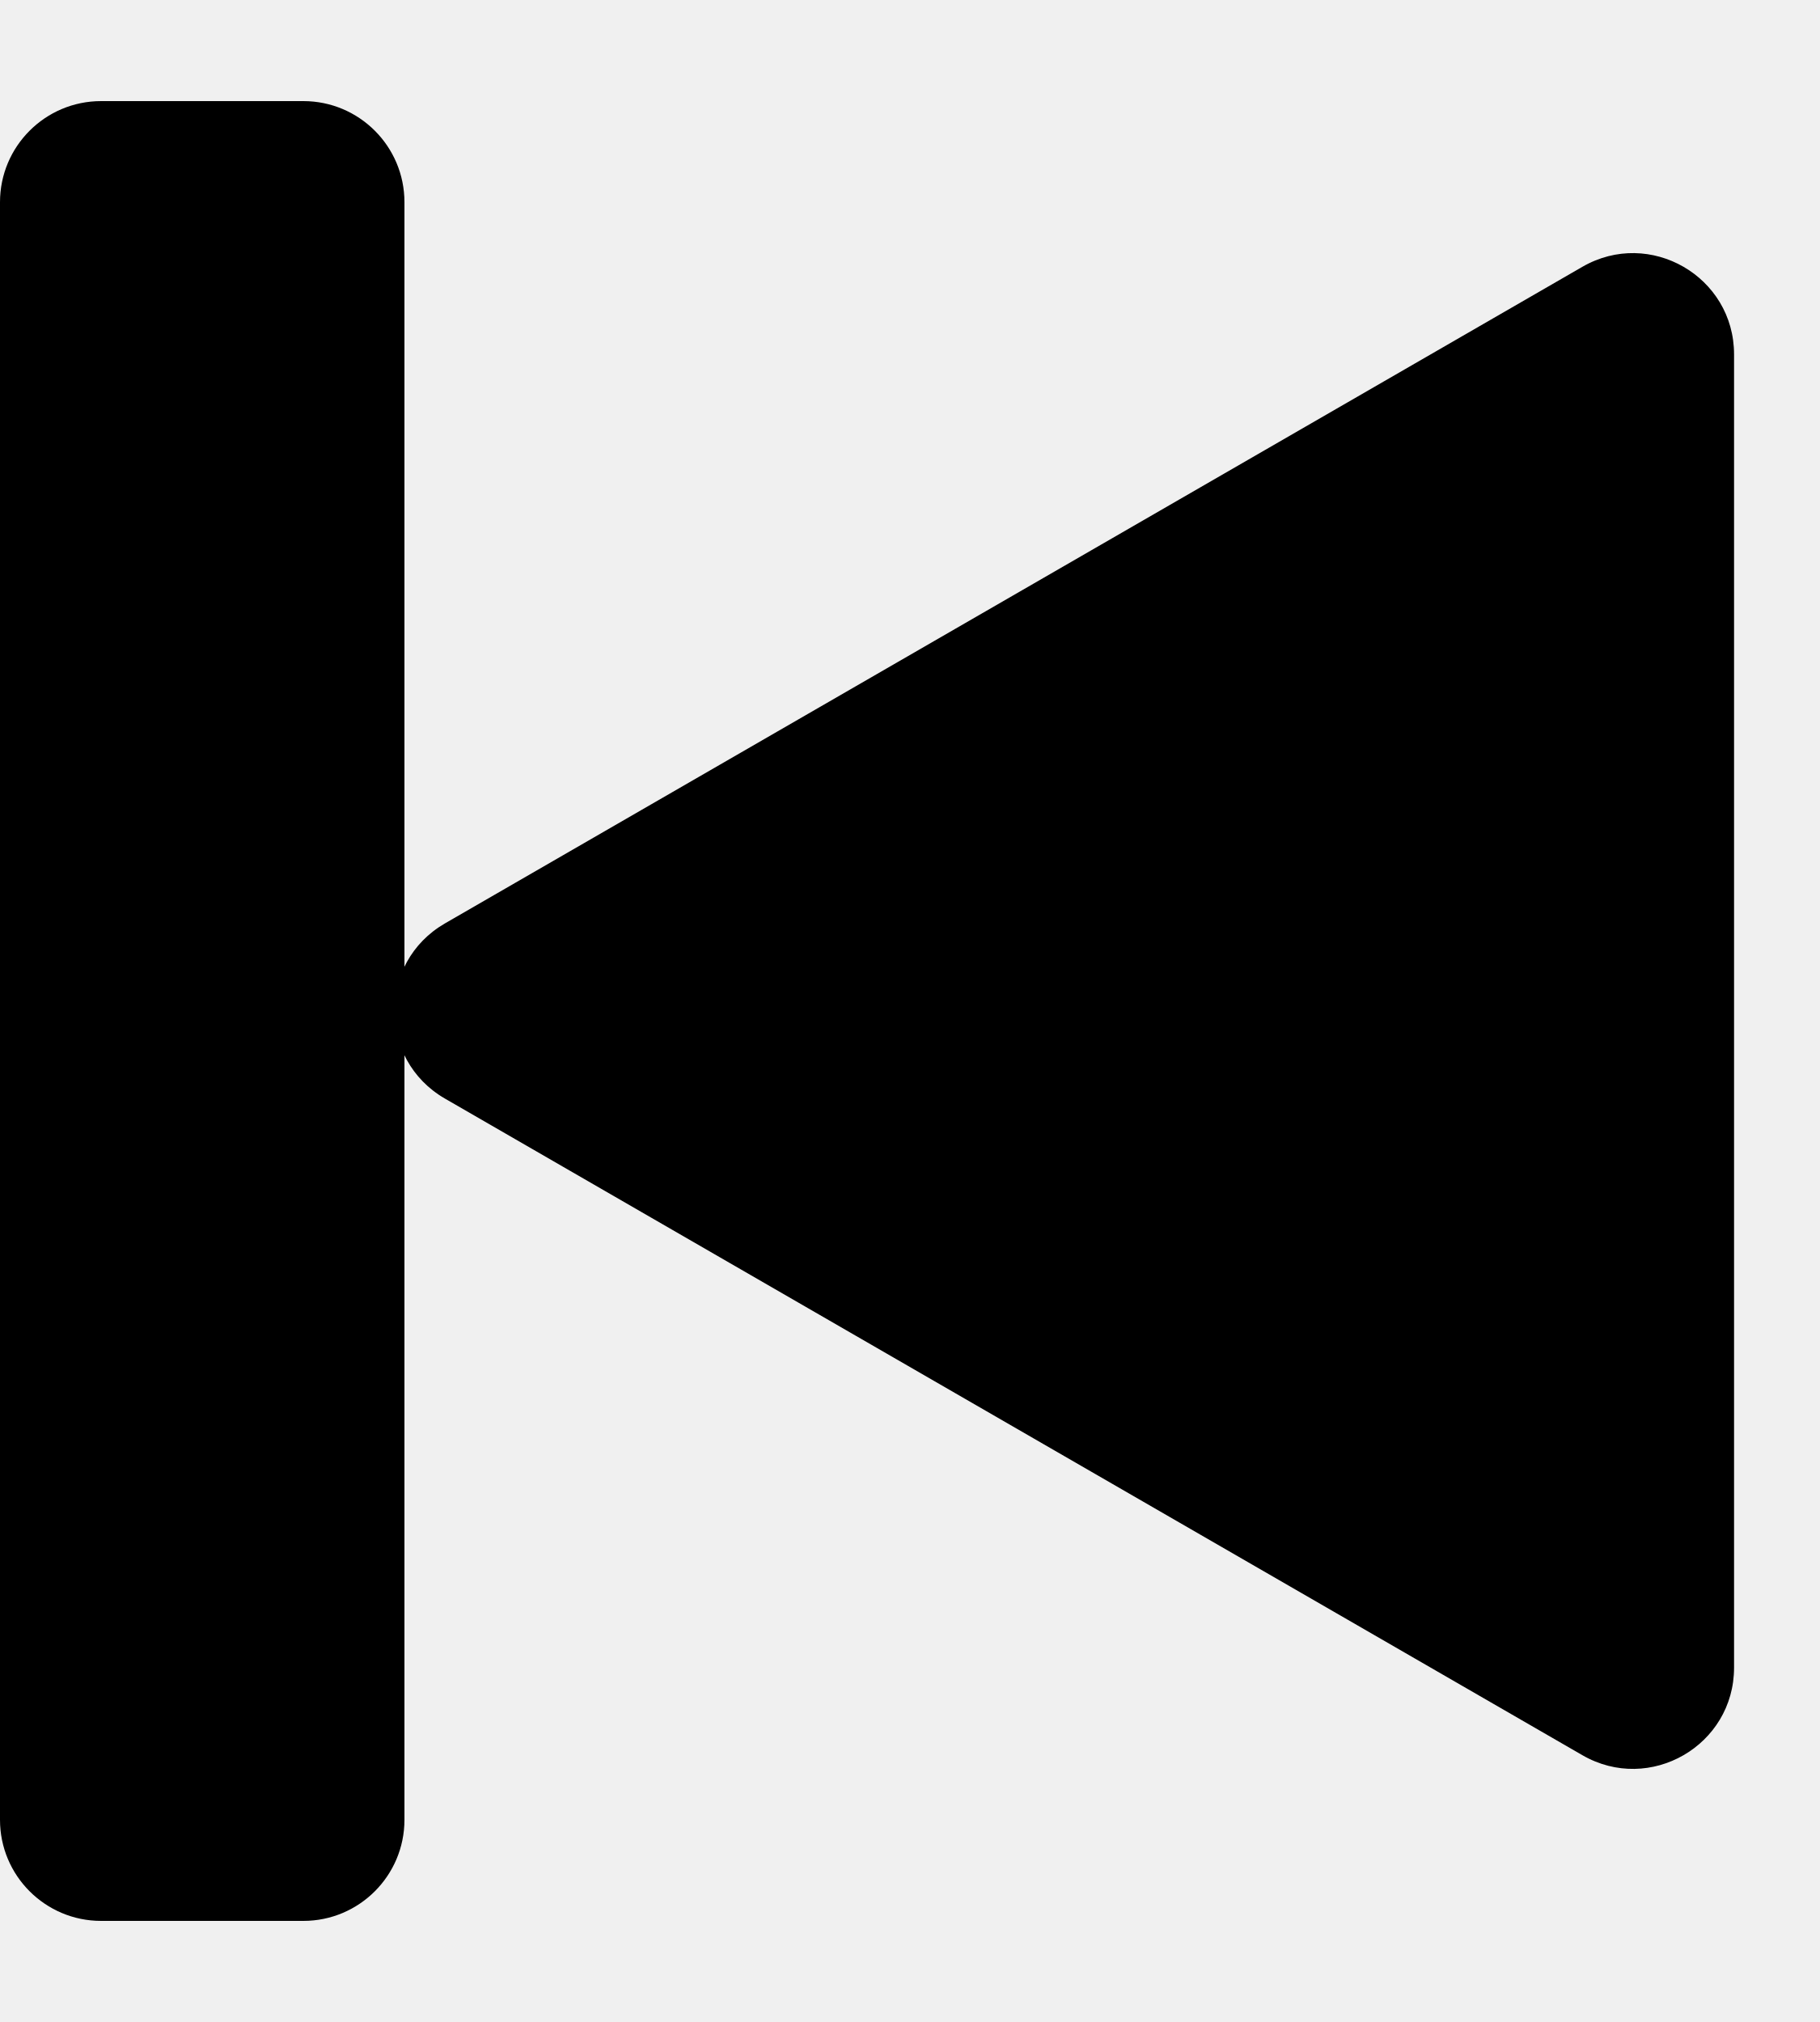
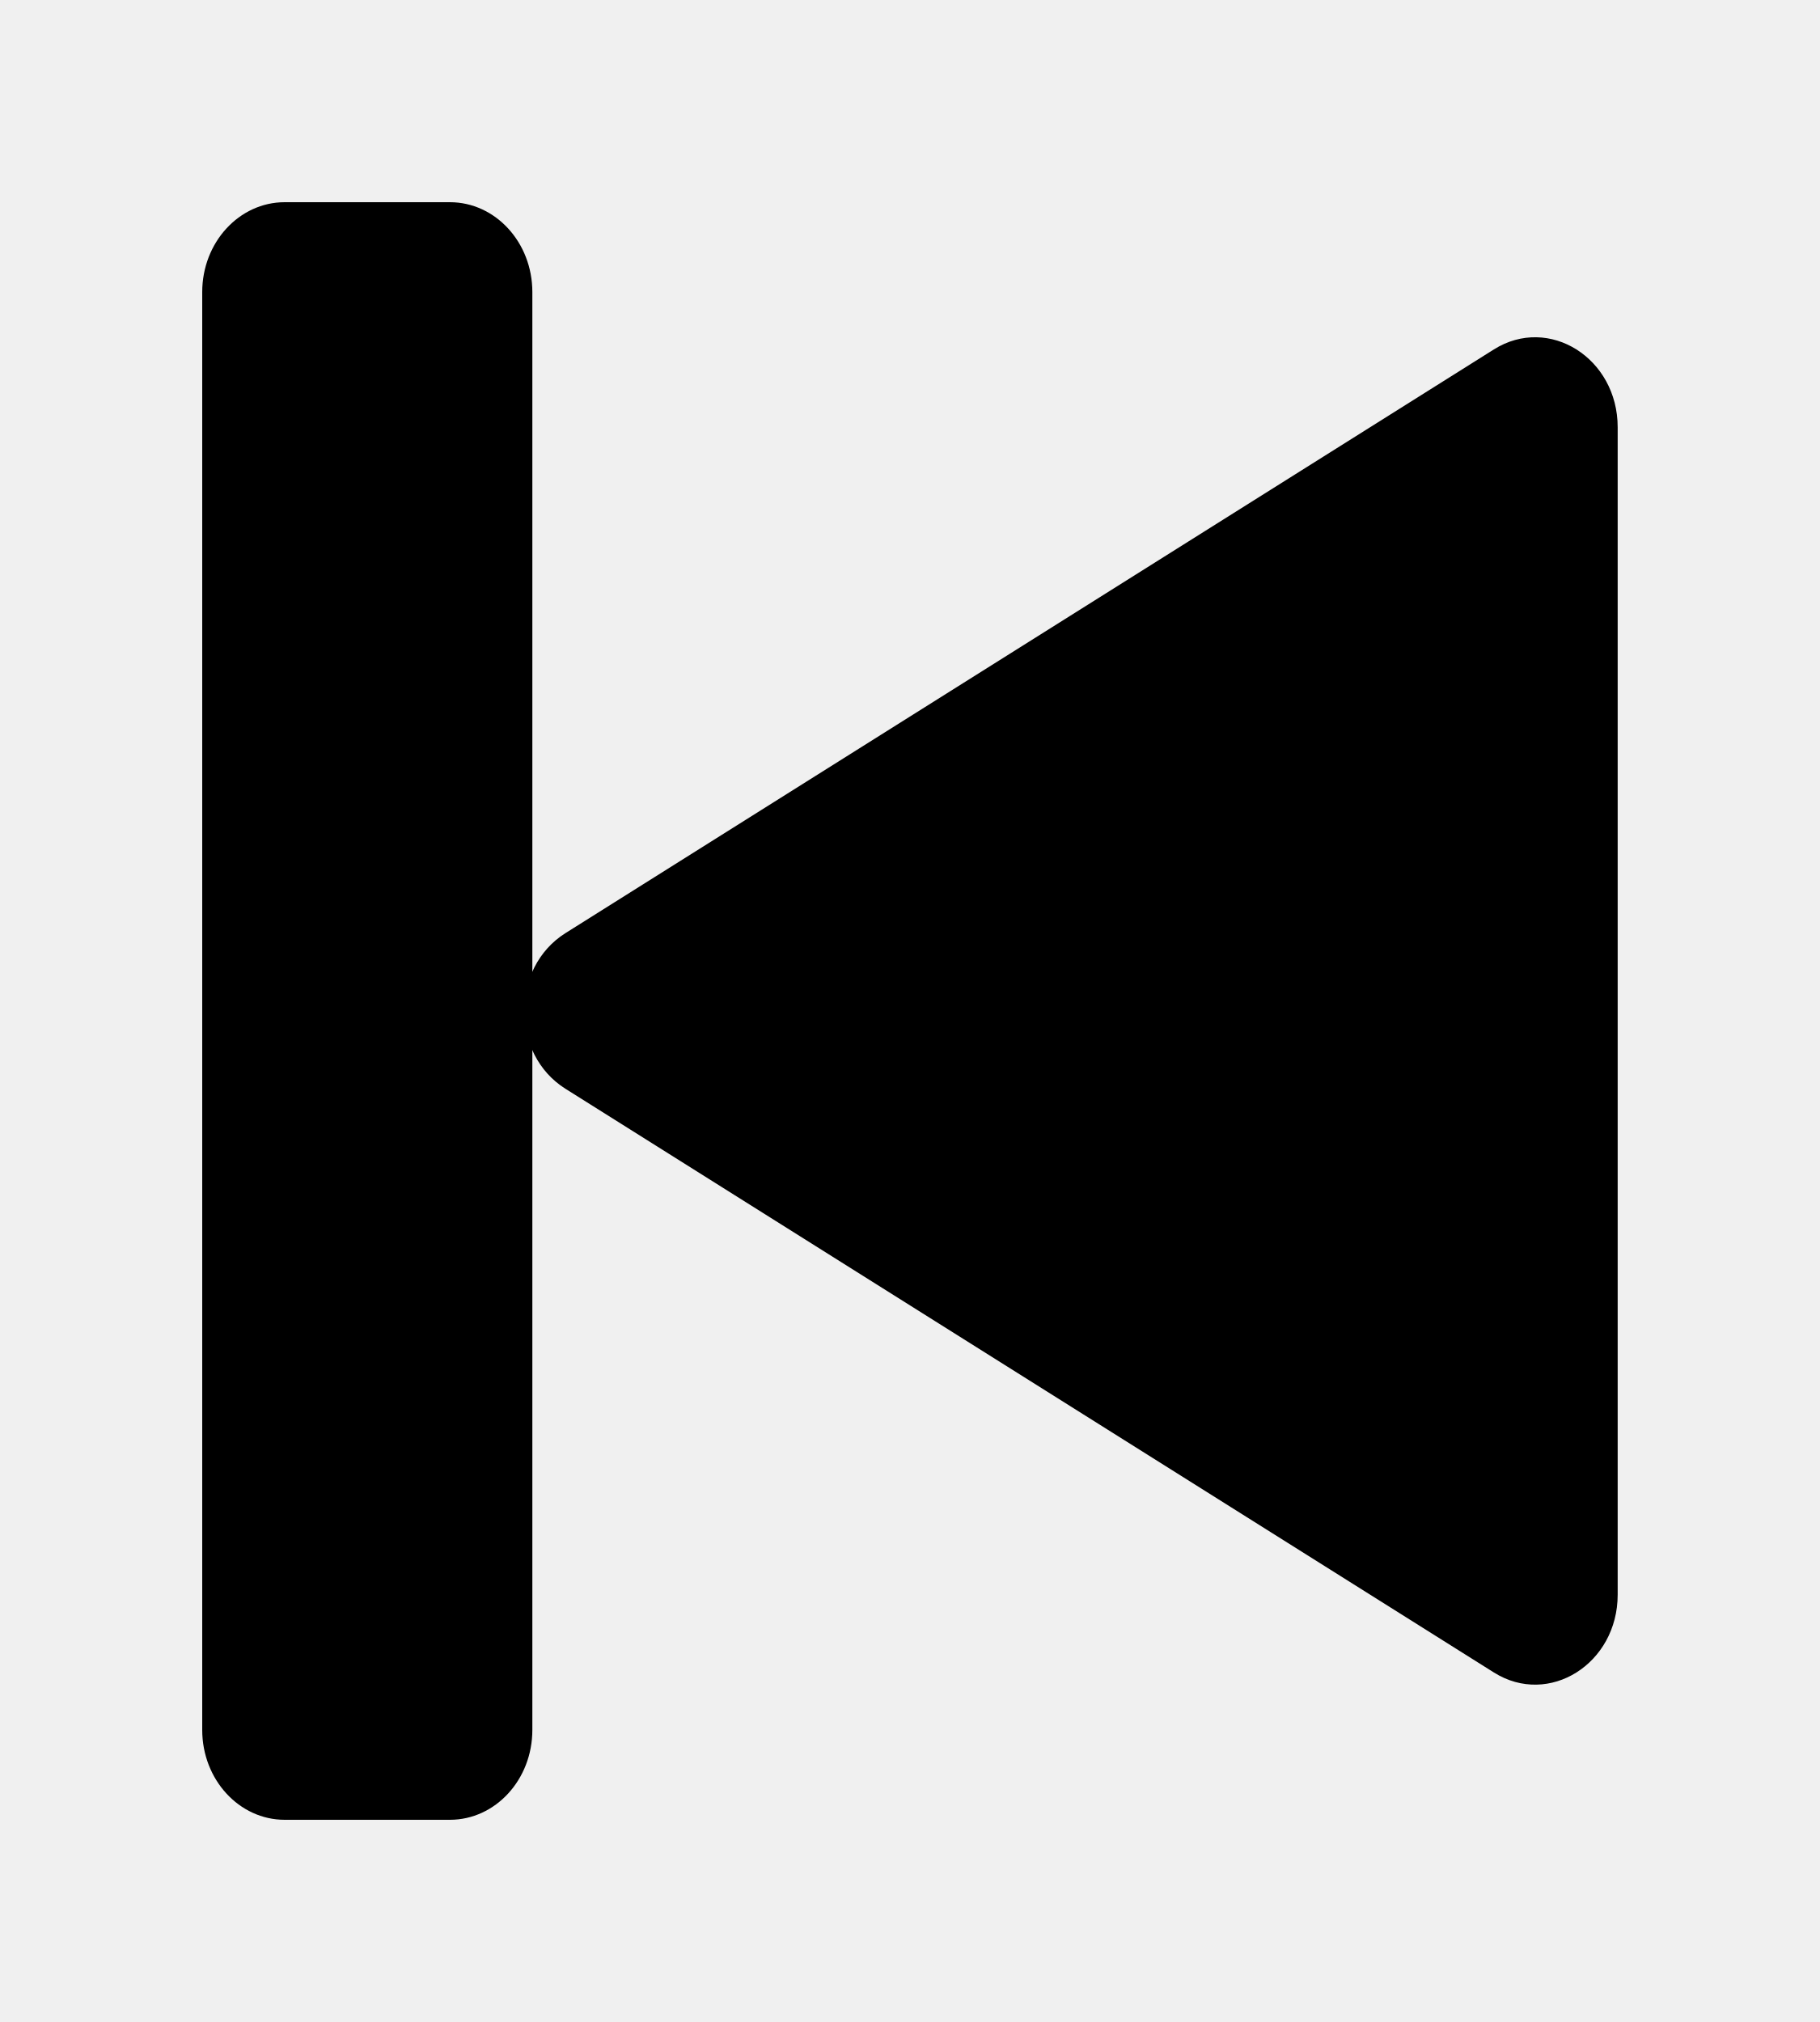
<svg xmlns="http://www.w3.org/2000/svg" width="18" height="20" viewBox="0 0 18 20" fill="none">
-   <g clip-path="url(#clip0_3566_348)">
-     <rect y="1" width="4" height="18" rx="1" fill="black" />
-     <path d="M4.4 10.866C3.734 10.481 3.734 9.519 4.4 9.134L15.65 2.639C16.317 2.254 17.15 2.735 17.15 3.505V16.495C17.15 17.265 16.317 17.746 15.65 17.361L4.4 10.866Z" fill="black" />
+   <g clip-path="url(#clip0_3648_498)">
+     <mask id="mask0_3648_498" style="mask-type:luminance" maskUnits="userSpaceOnUse" x="0" y="0" width="18" height="20">
+       <path d="M18 0H0V20H18V0Z" fill="white" />
+     </mask>
+     <g mask="url(#mask0_3648_498)">
+       <path d="M4.449 2H2.816C2.365 2 2 2.398 2 2.889V17.111C2 17.602 2.365 18 2.816 18H4.449C4.9 18 5.265 17.602 5.265 17.111V2.889C5.265 2.398 4.9 2 4.449 2Z" fill="black" />
+       <path d="M5.592 10.769C5.048 10.427 5.048 9.572 5.592 9.23L14.775 3.456C15.319 3.114 15.999 3.542 15.999 4.226V15.773C15.999 16.457 15.319 16.885 14.775 16.543L5.592 10.769Z" fill="black" />
+     </g>
  </g>
  <defs>
-     <clipPath id="clip0_3566_348">
+     <clipPath id="clip0_3648_498">
      <rect width="18" height="20" fill="white" />
    </clipPath>
  </defs>
</svg>
